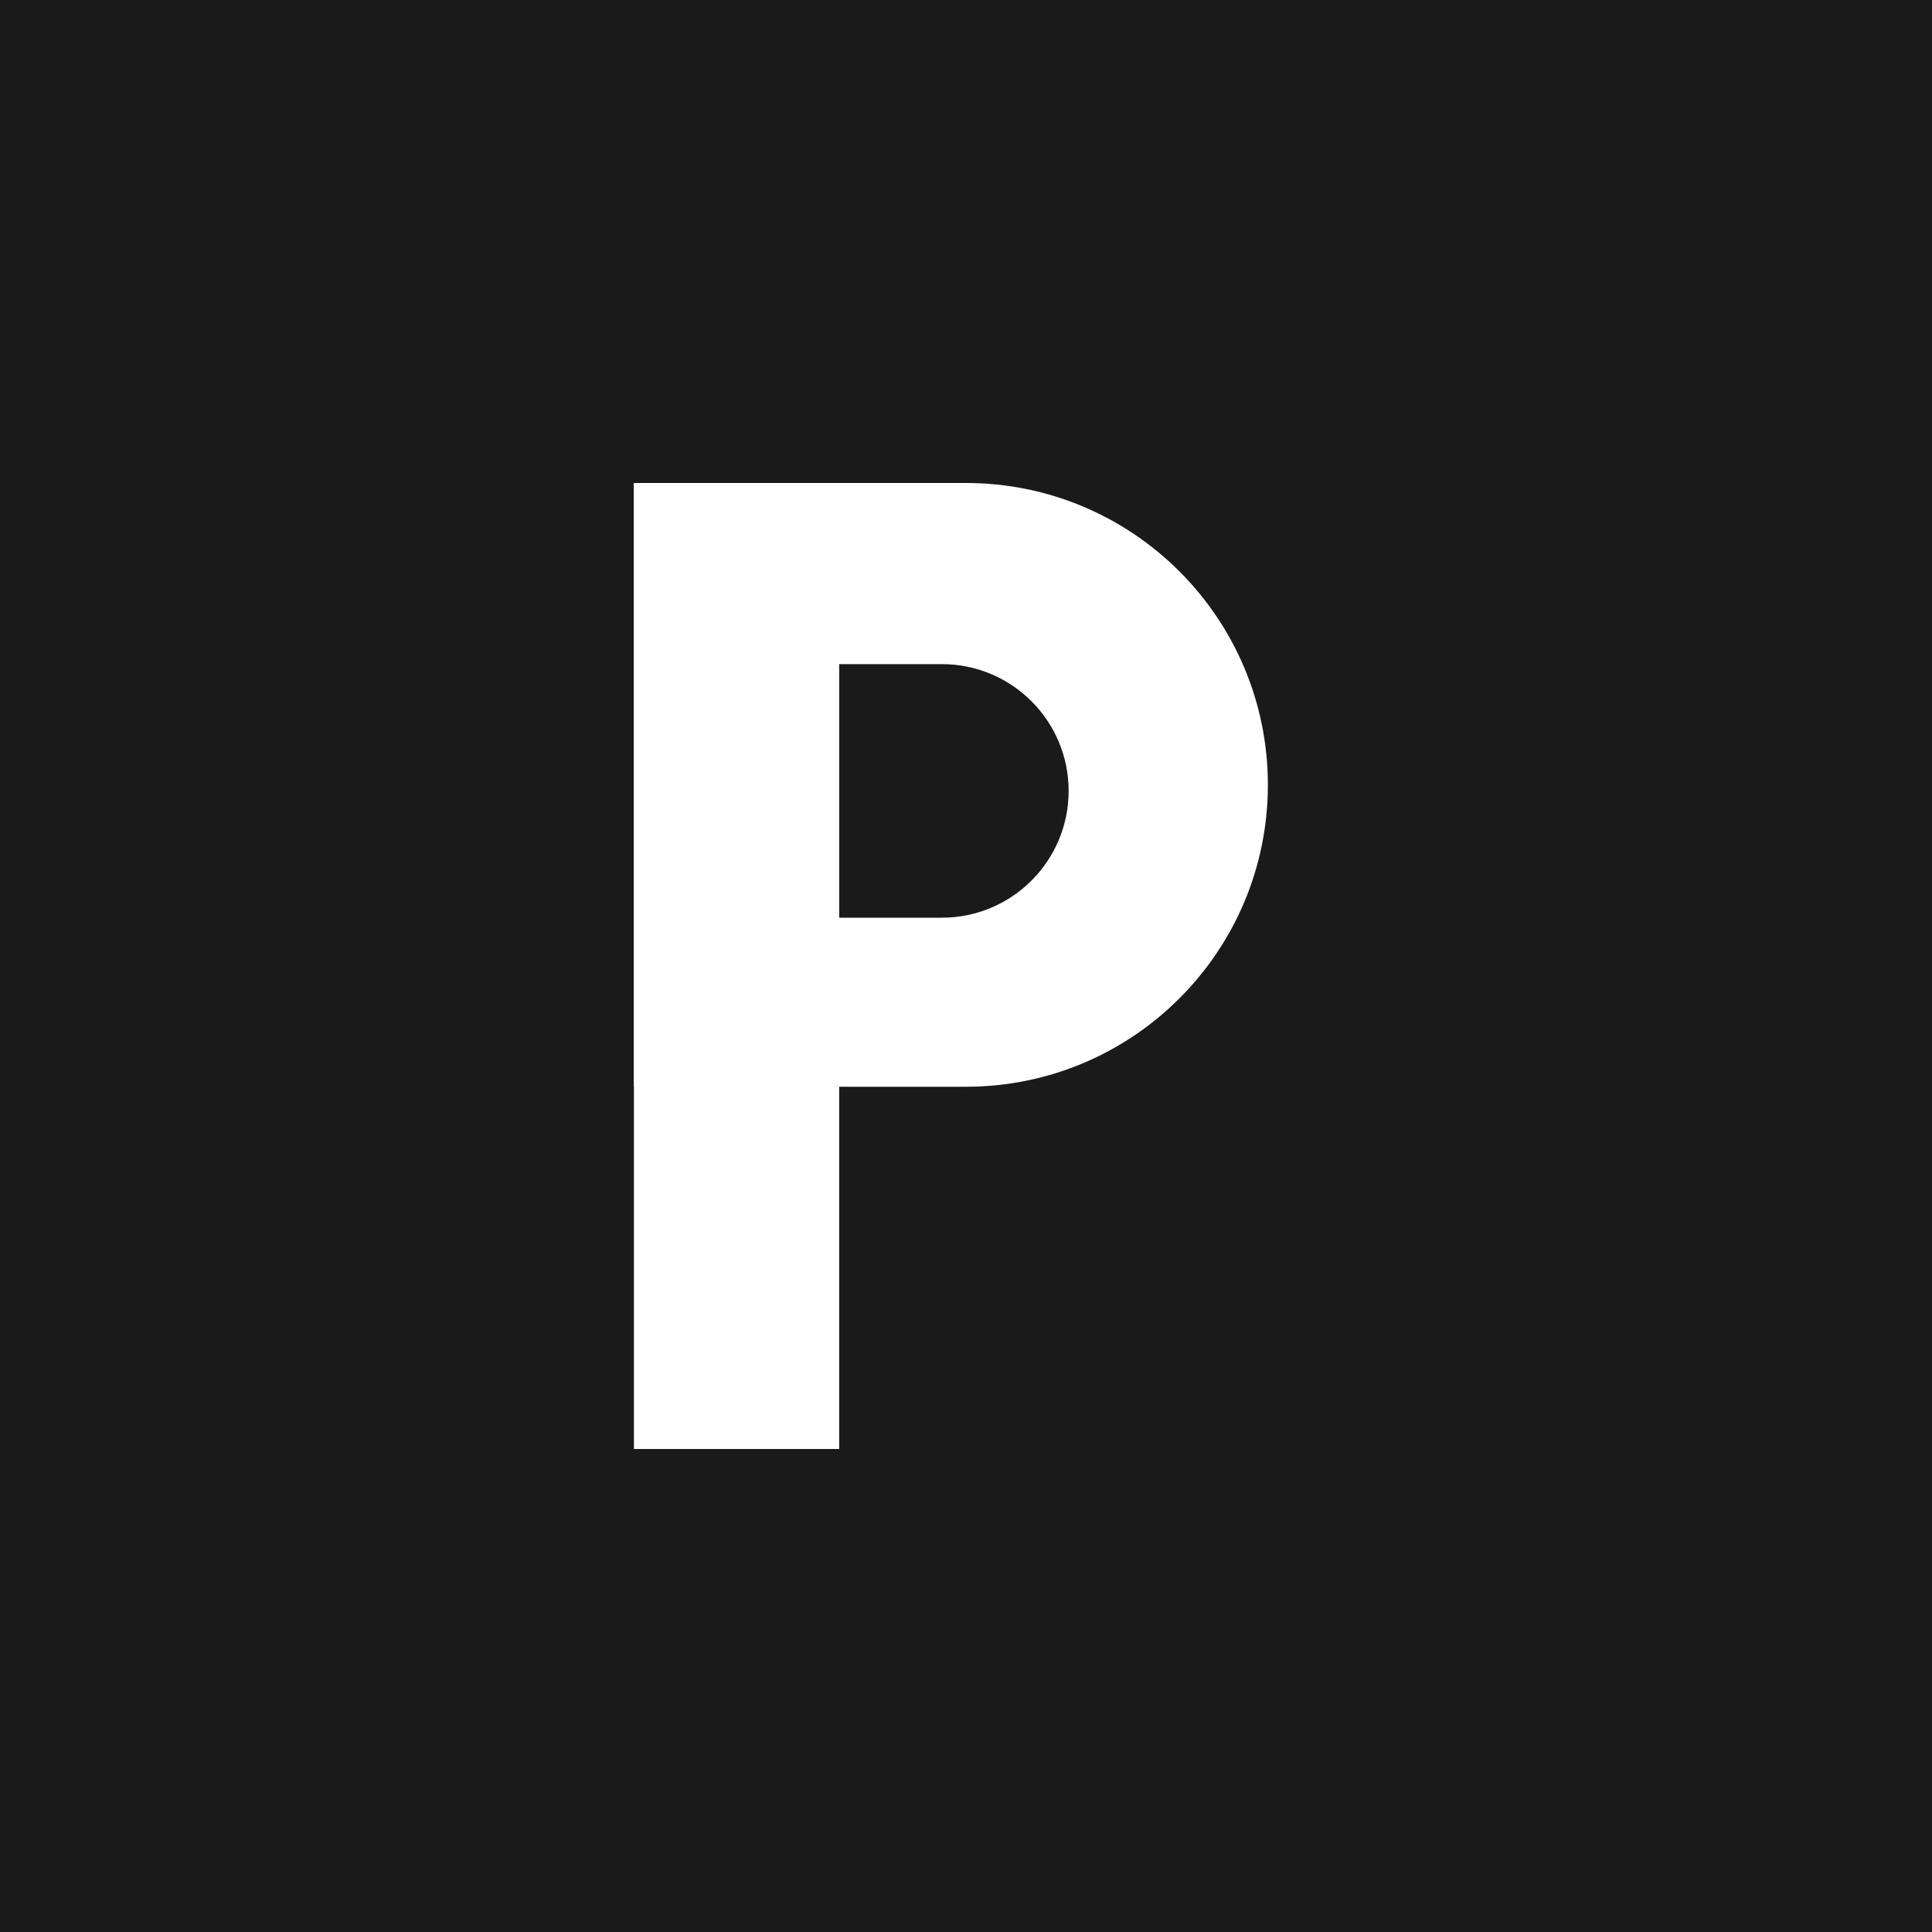
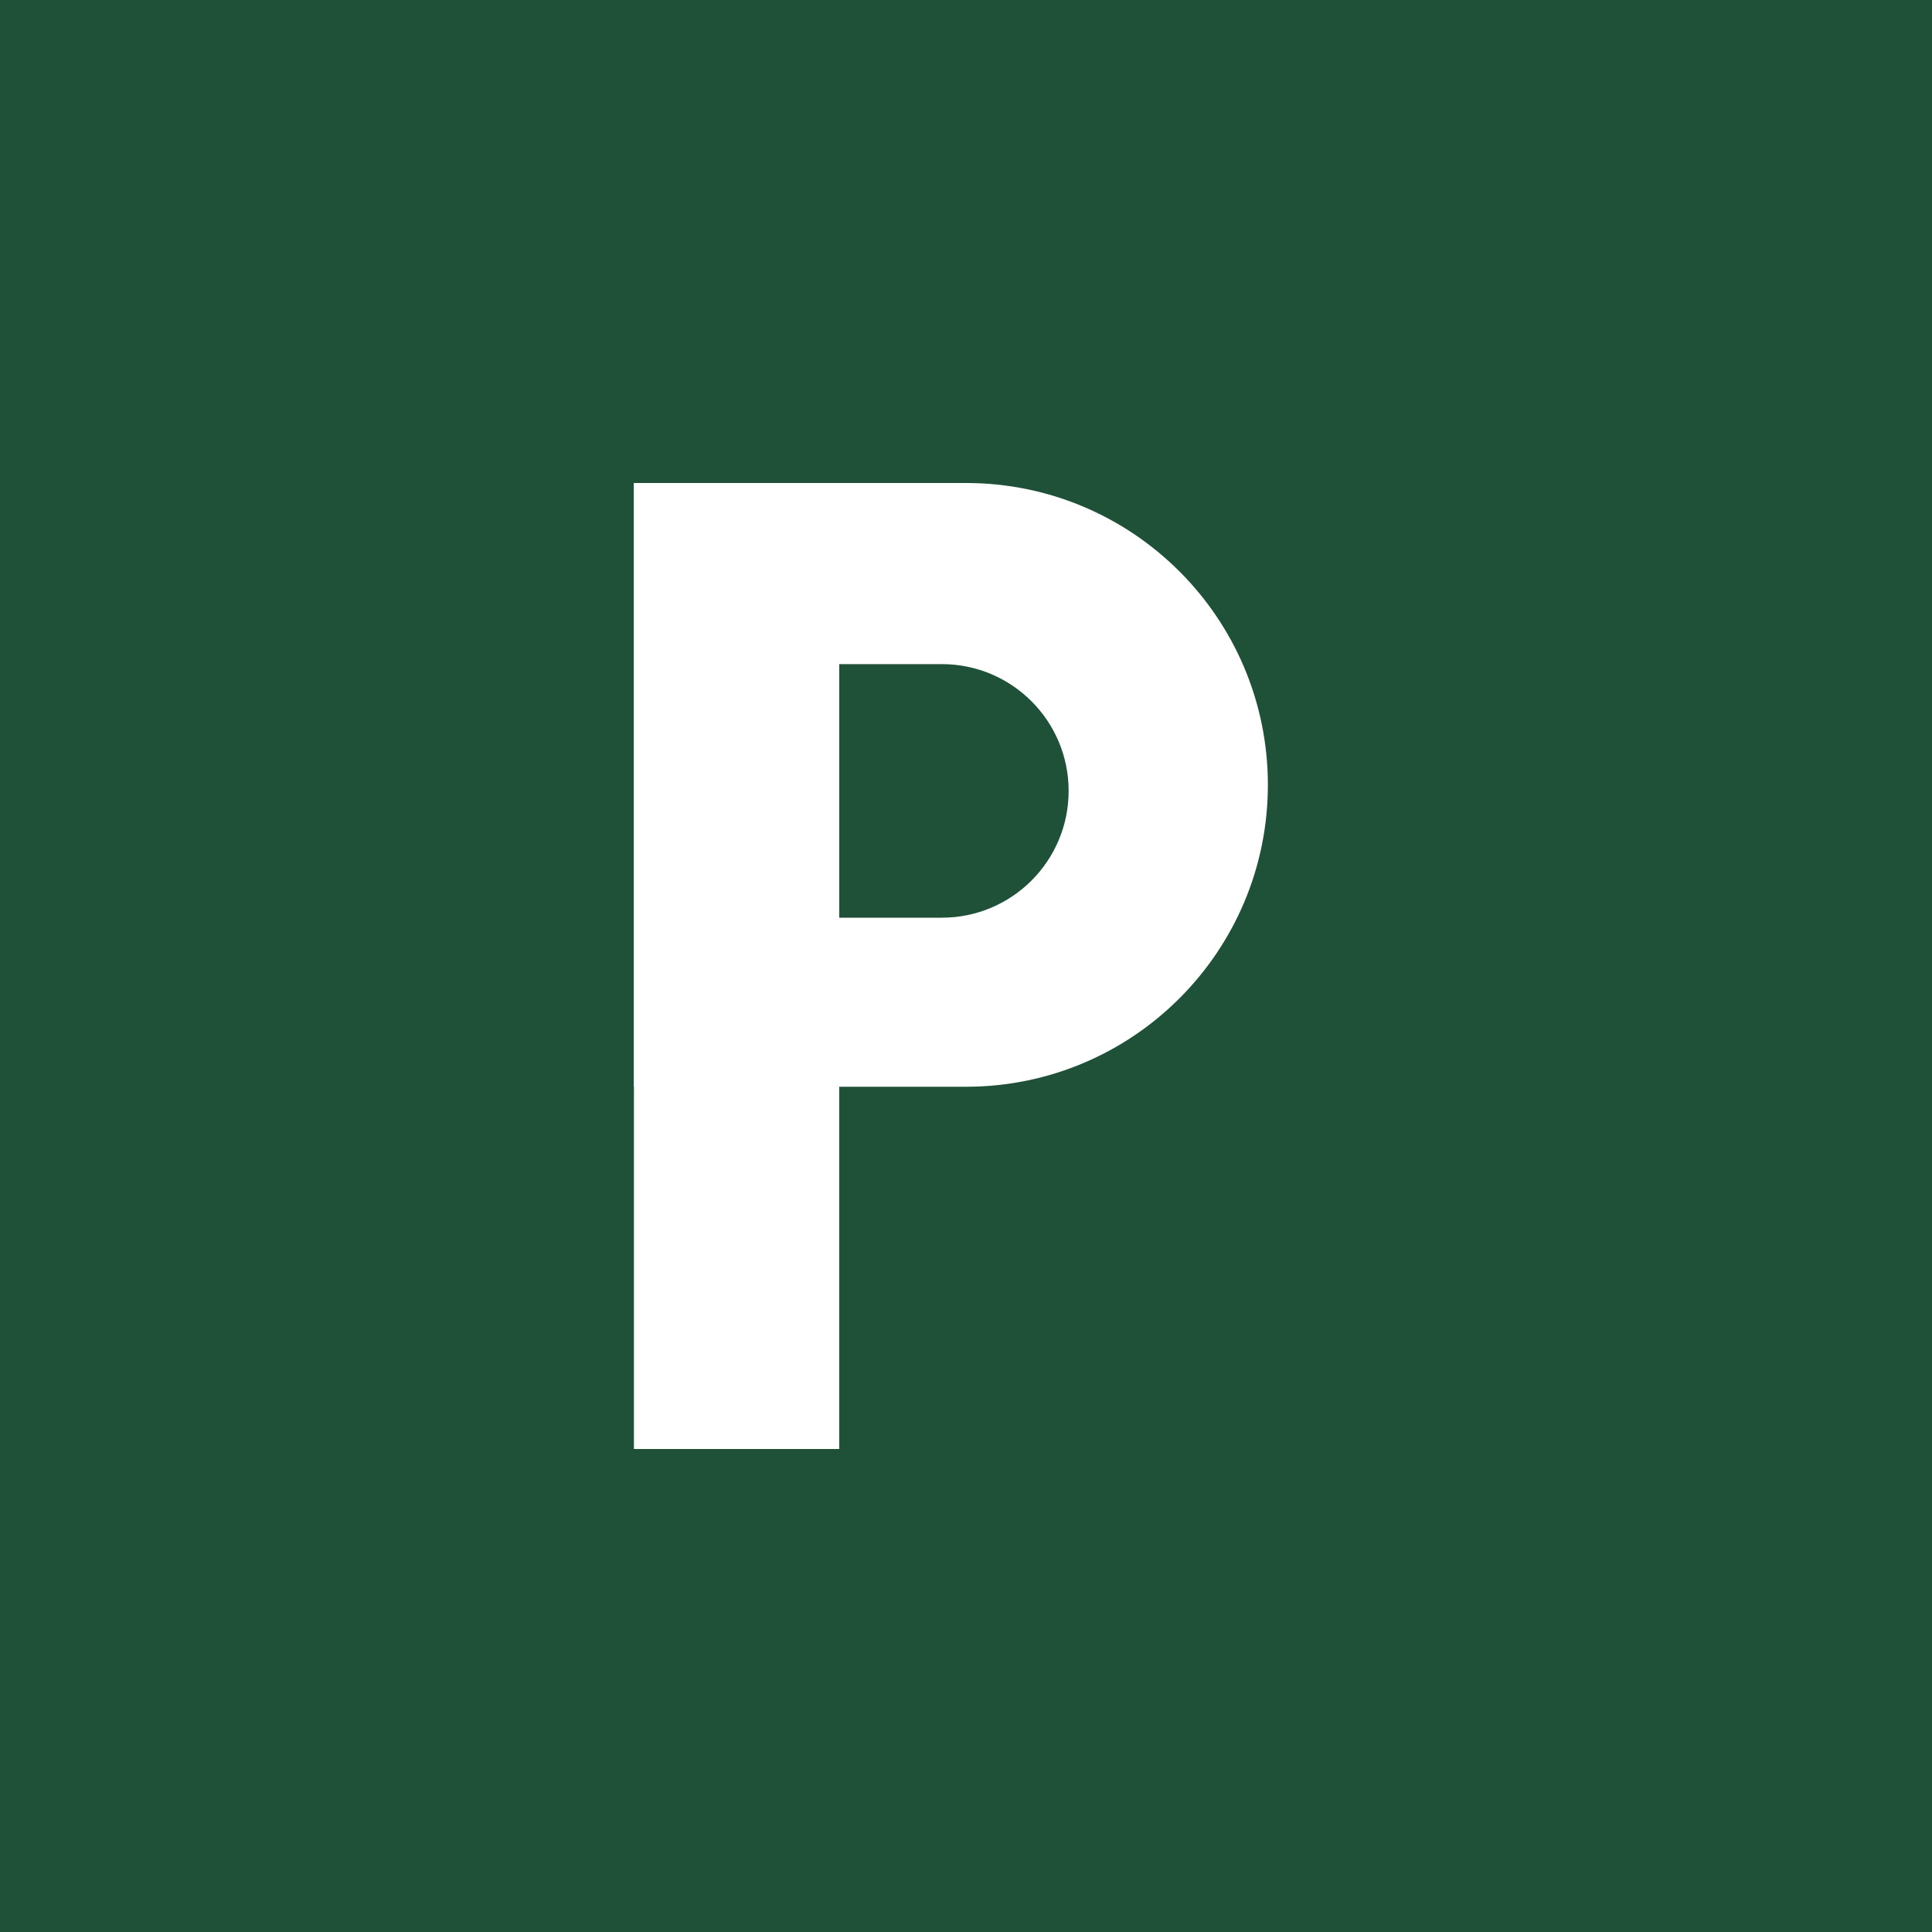
<svg xmlns="http://www.w3.org/2000/svg" viewBox="0 0 32 32">
-   <rect width="32" height="32" fill="#1A1A1A" />
+   <rect width="32" height="32" fill="#1E5138" />
  <rect x="10.5" y="8" width="3.4" height="16" fill="#fff" />
  <path fill="#fff" fill-rule="evenodd" d="M10.5 8 H16 A5 5 0 0 1 16 18 H10.5 V8 Z M13.9 11 H15.6 A2.1 2.1 0 0 1 15.6 15.2 H13.9 Z" />
</svg>
